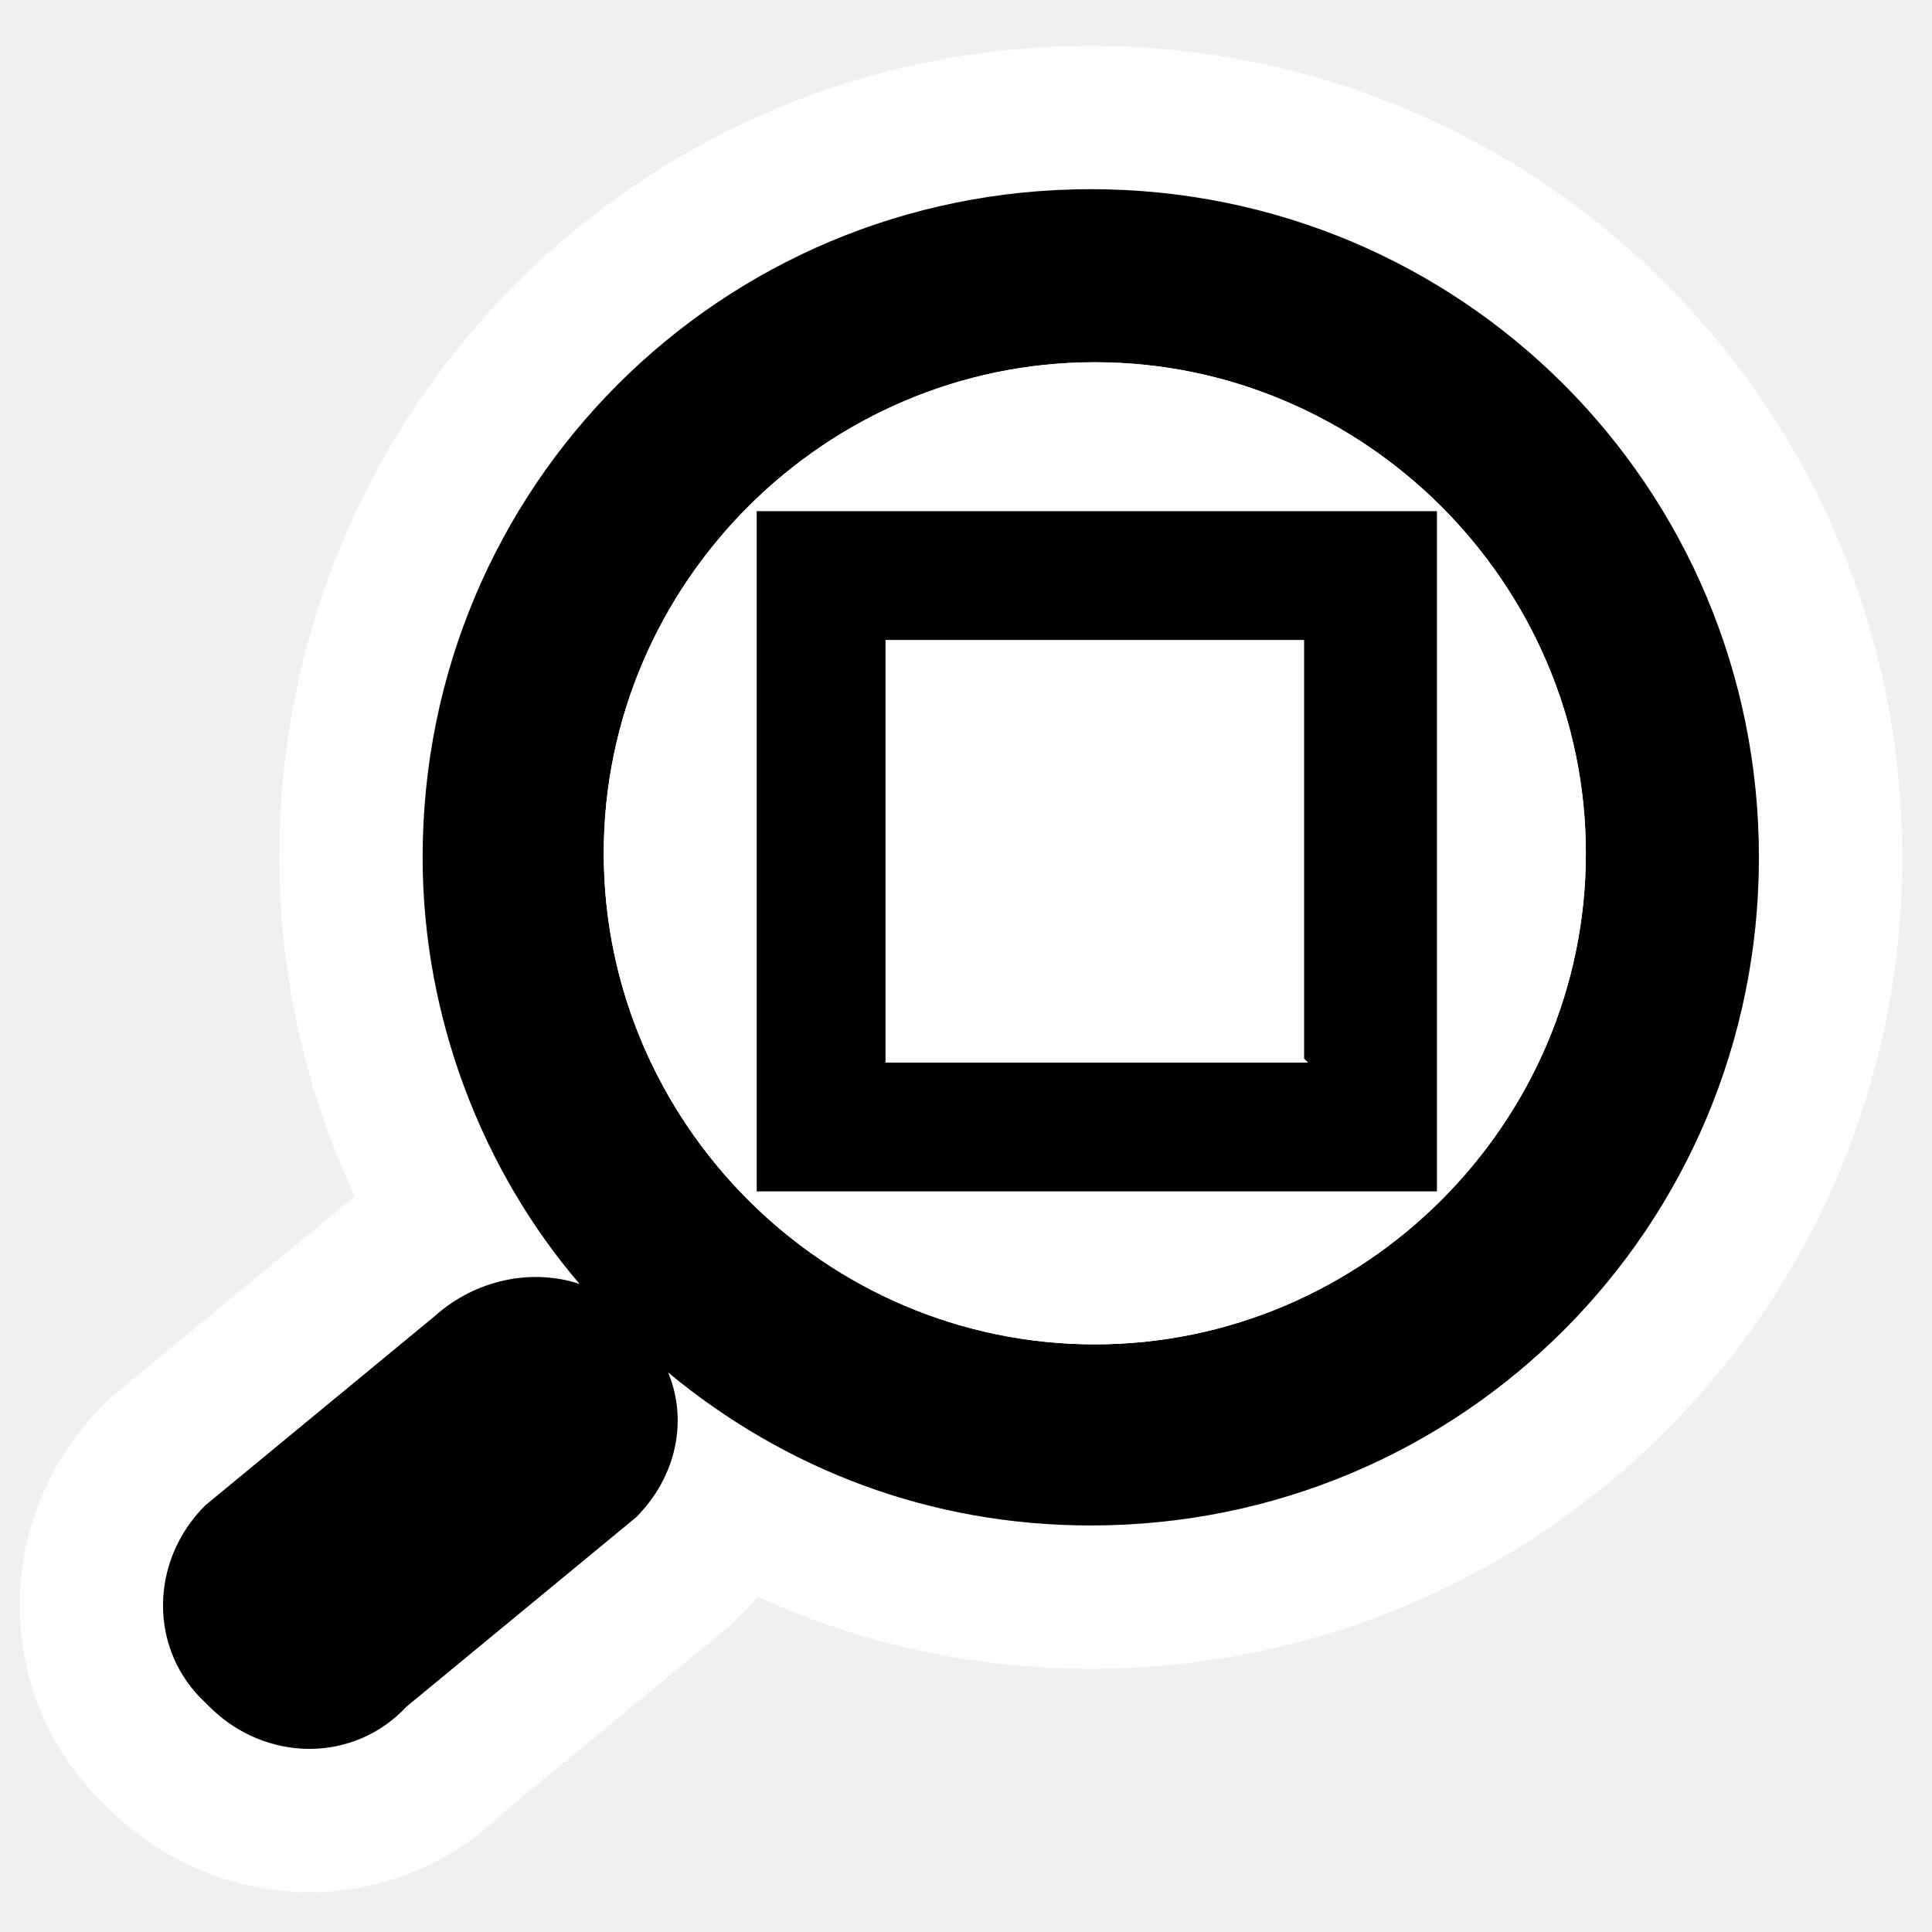
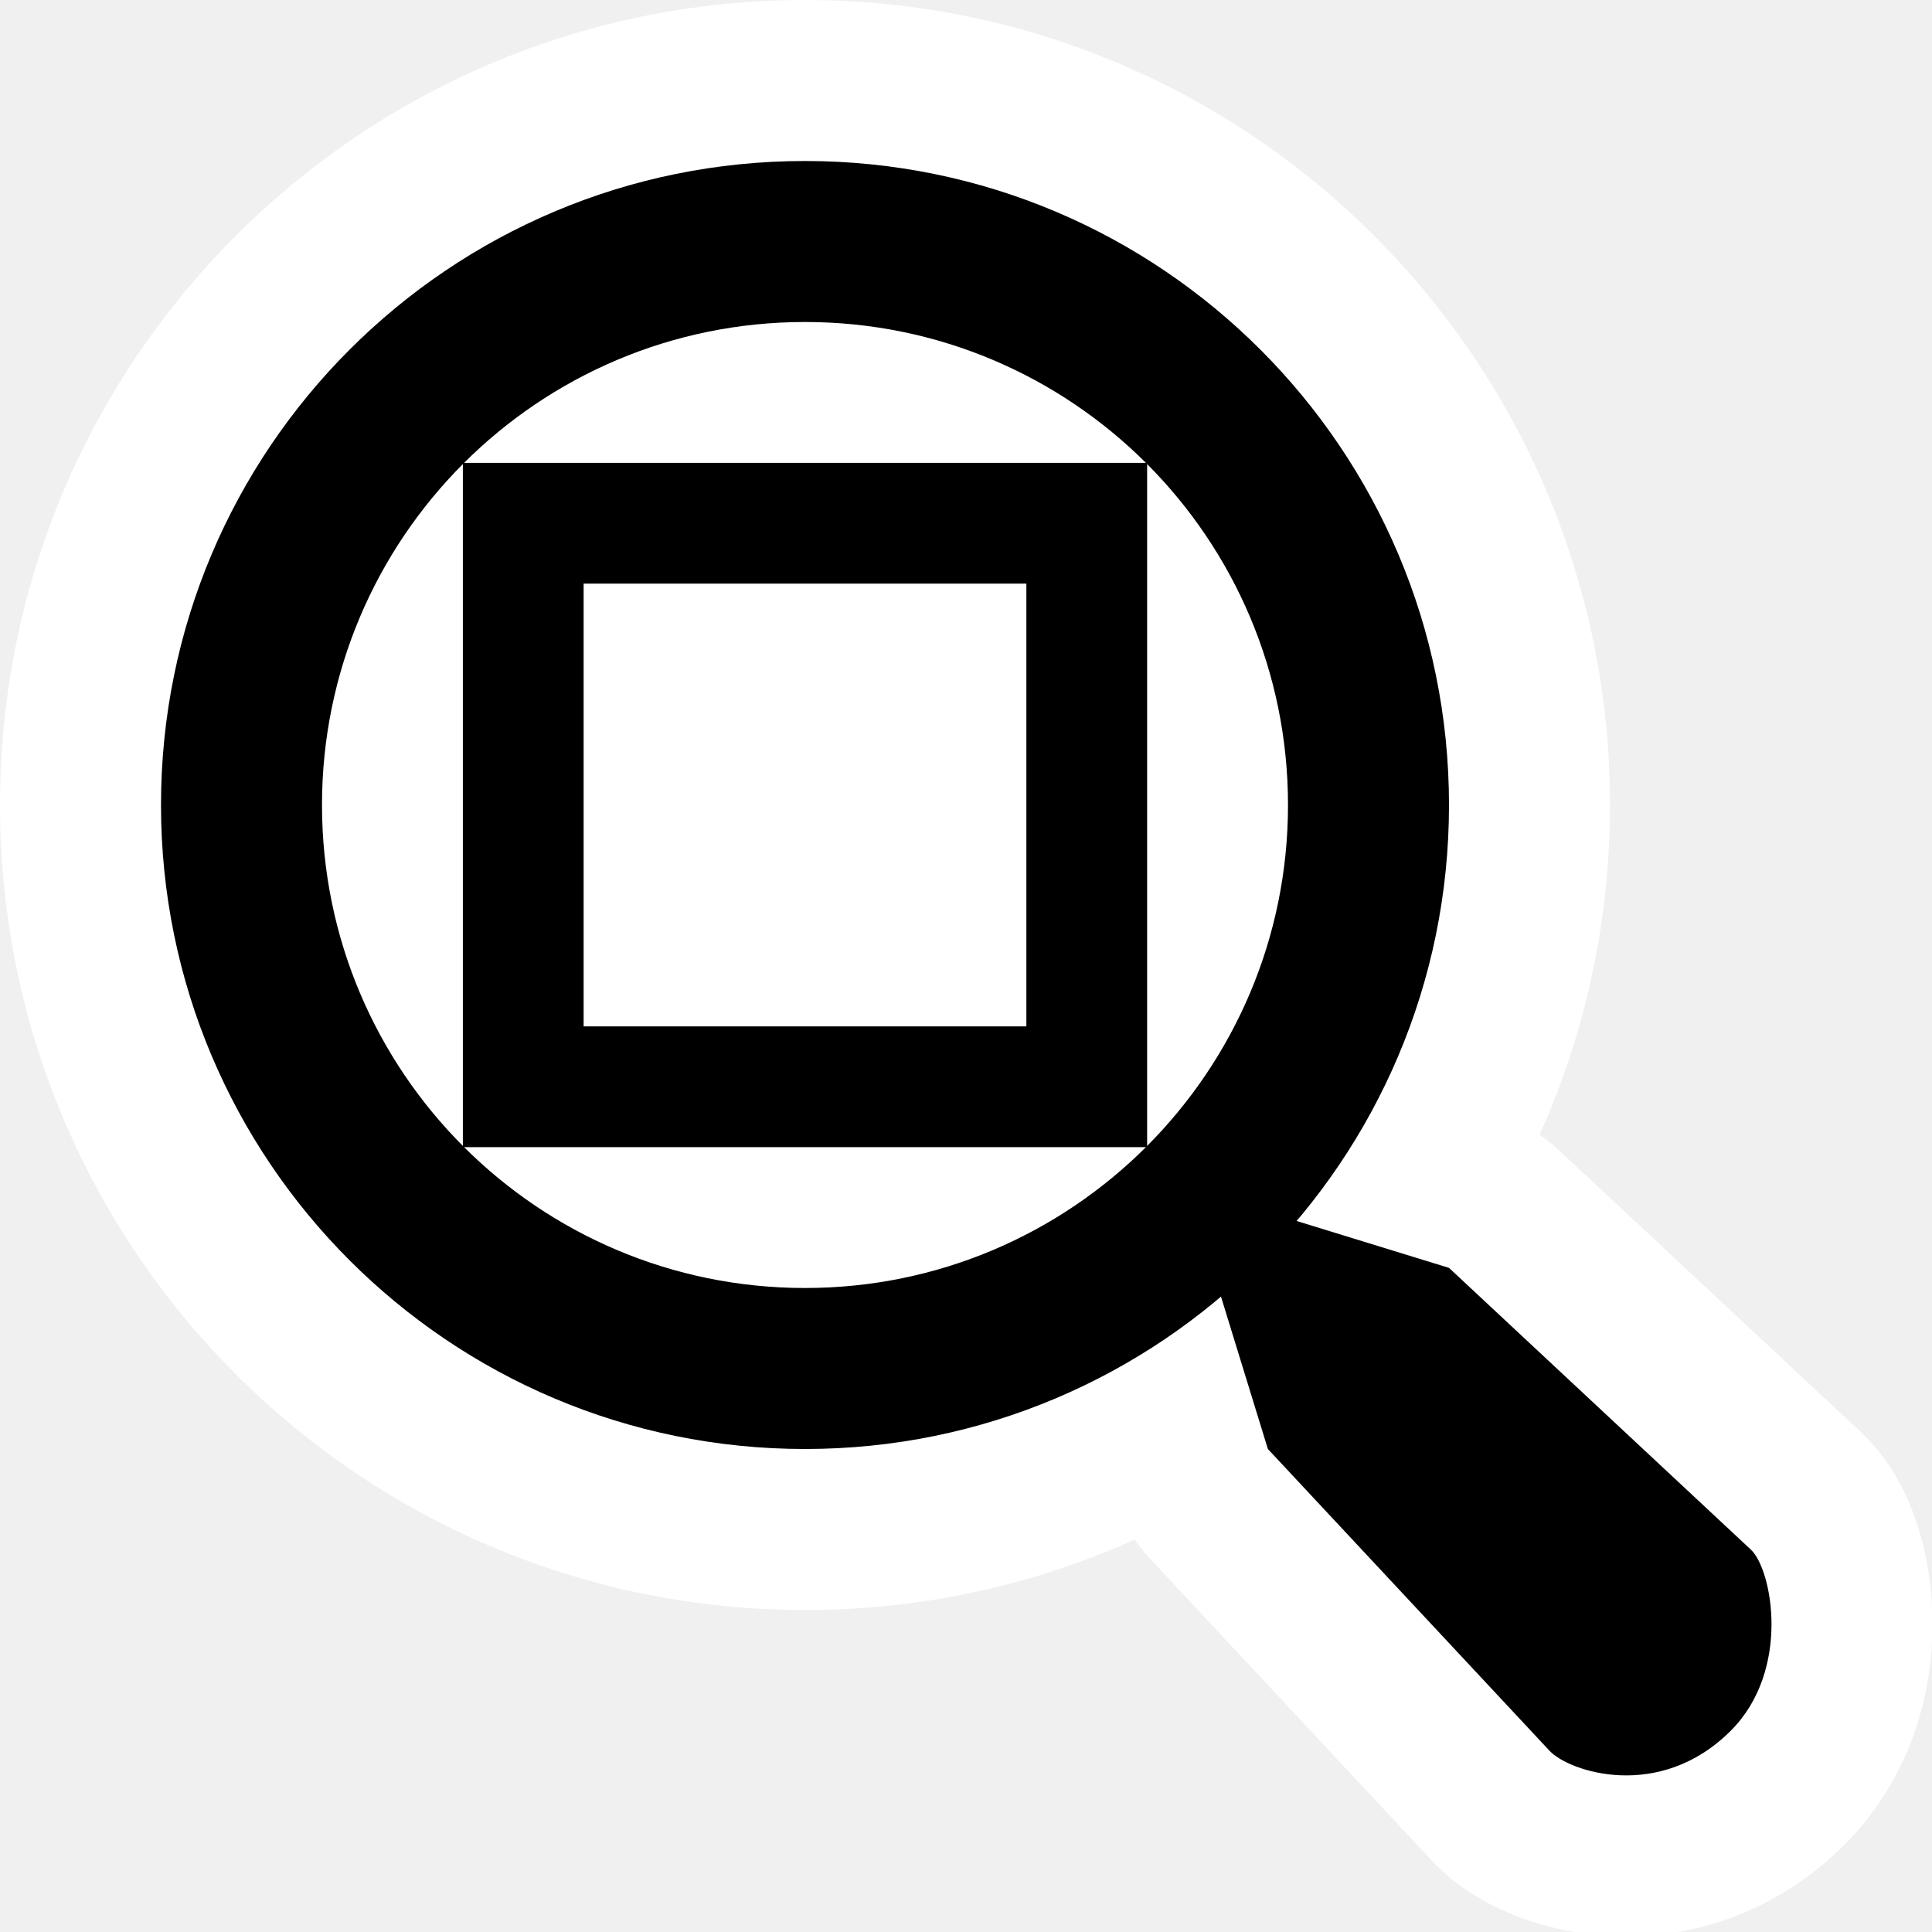
- <svg width="48pt" height="48pt" viewBox="0 0 48 48" xml:space="preserve">
-   <g id="Layer_x0020_4" style="fill-rule:nonzero;clip-rule:nonzero;stroke:#000000;stroke-miterlimit:4;">
-     <g>
-       <g>
-         <path style="stroke:#FFFFFF;stroke-width:7.125;stroke-linejoin:round;" d="M5.2,42.4c1.4,1.4,3.6,1.4,4.9,0l5.7-4.7c1-1,1.3-2.4,0.8-3.6c2.9,2.4,6.5,3.8,10.5,3.8c9.2,0,16.6-7.4,16.6-16.6c0-9.2-7.4-16.6-16.6-16.6c-9.2,0-16.6,7.4-16.6,16.6c0,4,1.5,7.8,3.9,10.6c-1.2-0.4-2.6-0.1-3.6,0.8l-5.7,4.7      c-1.4,1.4-1.4,3.6,0,4.9z M15,21.2C15,14.5,20.5,9,27.2,9c6.7,0,12.2,5.5,12.2,12.2c0,6.7-5.5,12.2-12.2,12.2c-6.7,0-12.2-5.5-12.2-12.2z" />
-         <path style="fill:#FFFFFF;stroke:#FFFFFF;stroke-width:7.125;stroke-linejoin:round;" d="M15,21.2c0,6.7,5.5,12.2,12.2,12.2c6.7,0,12.2-5.5,12.2-12.2C39.4,14.5,33.9,9,27.2,9C20.5,9,15,14.5,15,21.2z" />
-       </g>
-       <g>
-         <path style="stroke:none;" d="M5.2,42.4c1.4,1.4,3.6,1.4,4.9,0l5.7-4.7c1-1,1.3-2.4,0.8-3.6c2.9,2.4,6.5,3.8,10.5,3.8c9.2,0,16.6-7.4,16.6-16.6c0-9.2-7.4-16.6-16.6-16.6c-9.2,0-16.6,7.4-16.6,16.6c0,4,1.5,7.8,3.9,10.6c-1.2-0.4-2.6-0.1-3.6,0.8l-5.7,4.7      c-1.4,1.4-1.4,3.6,0,4.9z M15,21.2C15,14.5,20.5,9,27.2,9c6.7,0,12.2,5.5,12.2,12.2c0,6.7-5.5,12.2-12.2,12.2c-6.7,0-12.2-5.5-12.2-12.2z" />
-         <path style="fill:#FFFFFF;stroke:none;" d="M15,21.2c0,6.7,5.5,12.2,12.2,12.2c6.7,0,12.2-5.5,12.2-12.2C39.4,14.5,33.9,9,27.2,9C20.5,9,15,14.5,15,21.2z" />
-       </g>
-     </g>
-     <path style="stroke:none;" d="M35.7,29.6H18.8V12.7h16.9v16.9z" />
-     <path style="fill:#FFFFFF;stroke:none;" d="M32.5,26.4H22V15.9h10.4v10.4z" />
-   </g>
-   <g id="crop_x0020_marks" style="fill-rule:nonzero;clip-rule:nonzero;stroke:#000000;stroke-miterlimit:4;">
-     <path style="fill:none;stroke:none;" d="M48,48H0V0h48v48z" />
+ <svg xmlns="http://www.w3.org/2000/svg" id="svg249" height="48px" width="48px">
+   <defs id="defs3">
+     <linearGradient id="linearGradient15493">
+       <stop style="stop-color:#eeeeec;stop-opacity:1;" offset="0" id="stop15495" />
+       <stop style="stop-color:#ffffff;stop-opacity:1" offset="1" id="stop15497" />
+     </linearGradient>
+     <linearGradient id="linearGradient4919">
+       <stop style="stop-color:#429eff;stop-opacity:1;" offset="0" id="stop4921" />
+       <stop style="stop-color:#0044a7;stop-opacity:1;" offset="1" id="stop4923" />
+     </linearGradient>
+     <linearGradient id="linearGradient2617">
+       <stop id="stop2619" offset="0" style="stop-color:#fbfbfa;stop-opacity:1;" />
+       <stop id="stop2621" offset="1" style="stop-color:#d3d7cf" />
+     </linearGradient>
+     <linearGradient id="linearGradient2698">
+       <stop id="stop2700" offset="0" style="stop-color:#555753" />
+       <stop style="stop-color:#a3a5a2;stop-opacity:1;" offset="0.702" id="stop2706" />
+       <stop id="stop2702" offset="1" style="stop-color:#888a85" />
+     </linearGradient>
+   </defs>
+   <g id="layer5" style="display:inline">
+     <rect style="fill:none;fill-opacity:0.27;stroke:none;stroke-width:4;stroke-linecap:round;stroke-linejoin:round;stroke-miterlimit:4;stroke-dasharray:none;stroke-opacity:1" id="rect1493" width="48" height="48" x="0" y="0" />
+     <path style="fill:#ffffff;fill-opacity:1;stroke:none;stroke-width:4;stroke-linecap:round;stroke-linejoin:round;stroke-miterlimit:4;stroke-dasharray:none;stroke-opacity:1" id="path3244" d="M 40 20 A 20 20 0 1 1  0,20 A 20 20 0 1 1  40 20 z" />
+     <path id="path2682" d="M 29.5,29.5 L 31.5,36 L 38.5,43.5 C 38.982,44.017 41.232,44.768 43,43 C 44.5,41.5 44.033,38.998 43.5,38.5 L 36,31.5 L 29.5,29.5 z " style="color:#000000;fill:#ffffff;fill-opacity:1;fill-rule:nonzero;stroke:#ffffff;stroke-width:8;stroke-linecap:round;stroke-linejoin:round;marker:none;marker-start:none;marker-mid:none;marker-end:none;stroke-miterlimit:4;stroke-dasharray:none;stroke-dashoffset:0;stroke-opacity:1;visibility:visible;display:inline;overflow:visible" />
+     <path style="fill:#000000;fill-opacity:1;stroke:none;stroke-width:4;stroke-linecap:round;stroke-linejoin:round;stroke-miterlimit:4;stroke-dasharray:none;stroke-opacity:1" id="path4119" d="M 36 20 A 16 16 0 1 1  4,20 A 16 16 0 1 1  36 20 z" />
+     <path style="fill:#ffffff;fill-opacity:1;stroke:none;stroke-width:4;stroke-linecap:round;stroke-linejoin:round;stroke-miterlimit:4;stroke-dasharray:none;stroke-opacity:1" id="path4994" d="M 32 20 A 12 12 0 1 1  8,20 A 12 12 0 1 1  32 20 z" />
+     <path style="color:#000000;fill:#000000;fill-opacity:1;fill-rule:nonzero;stroke:none;stroke-width:8;stroke-linecap:round;stroke-linejoin:round;marker:none;marker-start:none;marker-mid:none;marker-end:none;stroke-miterlimit:4;stroke-dasharray:none;stroke-dashoffset:0;stroke-opacity:1;visibility:visible;display:inline;overflow:visible" d="M 29.5,29.5 L 31.5,36 L 38.5,43.5 C 38.982,44.017 41.232,44.768 43,43 C 44.5,41.5 44.033,38.998 43.5,38.5 L 36,31.5 L 29.5,29.5 z " id="path15511" />
+     <rect style="fill:none;fill-opacity:1;stroke:none;stroke-width:8;stroke-linecap:round;stroke-linejoin:round;stroke-miterlimit:4;stroke-dasharray:none;stroke-opacity:1" id="rect17259" width="17" height="17" x="11.5" y="11.5" />
+     <rect style="fill:#ffffff;fill-opacity:1;stroke:#000000;stroke-width:3;stroke-linecap:round;stroke-linejoin:miter;stroke-miterlimit:4;stroke-dasharray:none;stroke-opacity:1" id="rect19009" width="14" height="14" x="13" y="13" />
  </g>
</svg>
